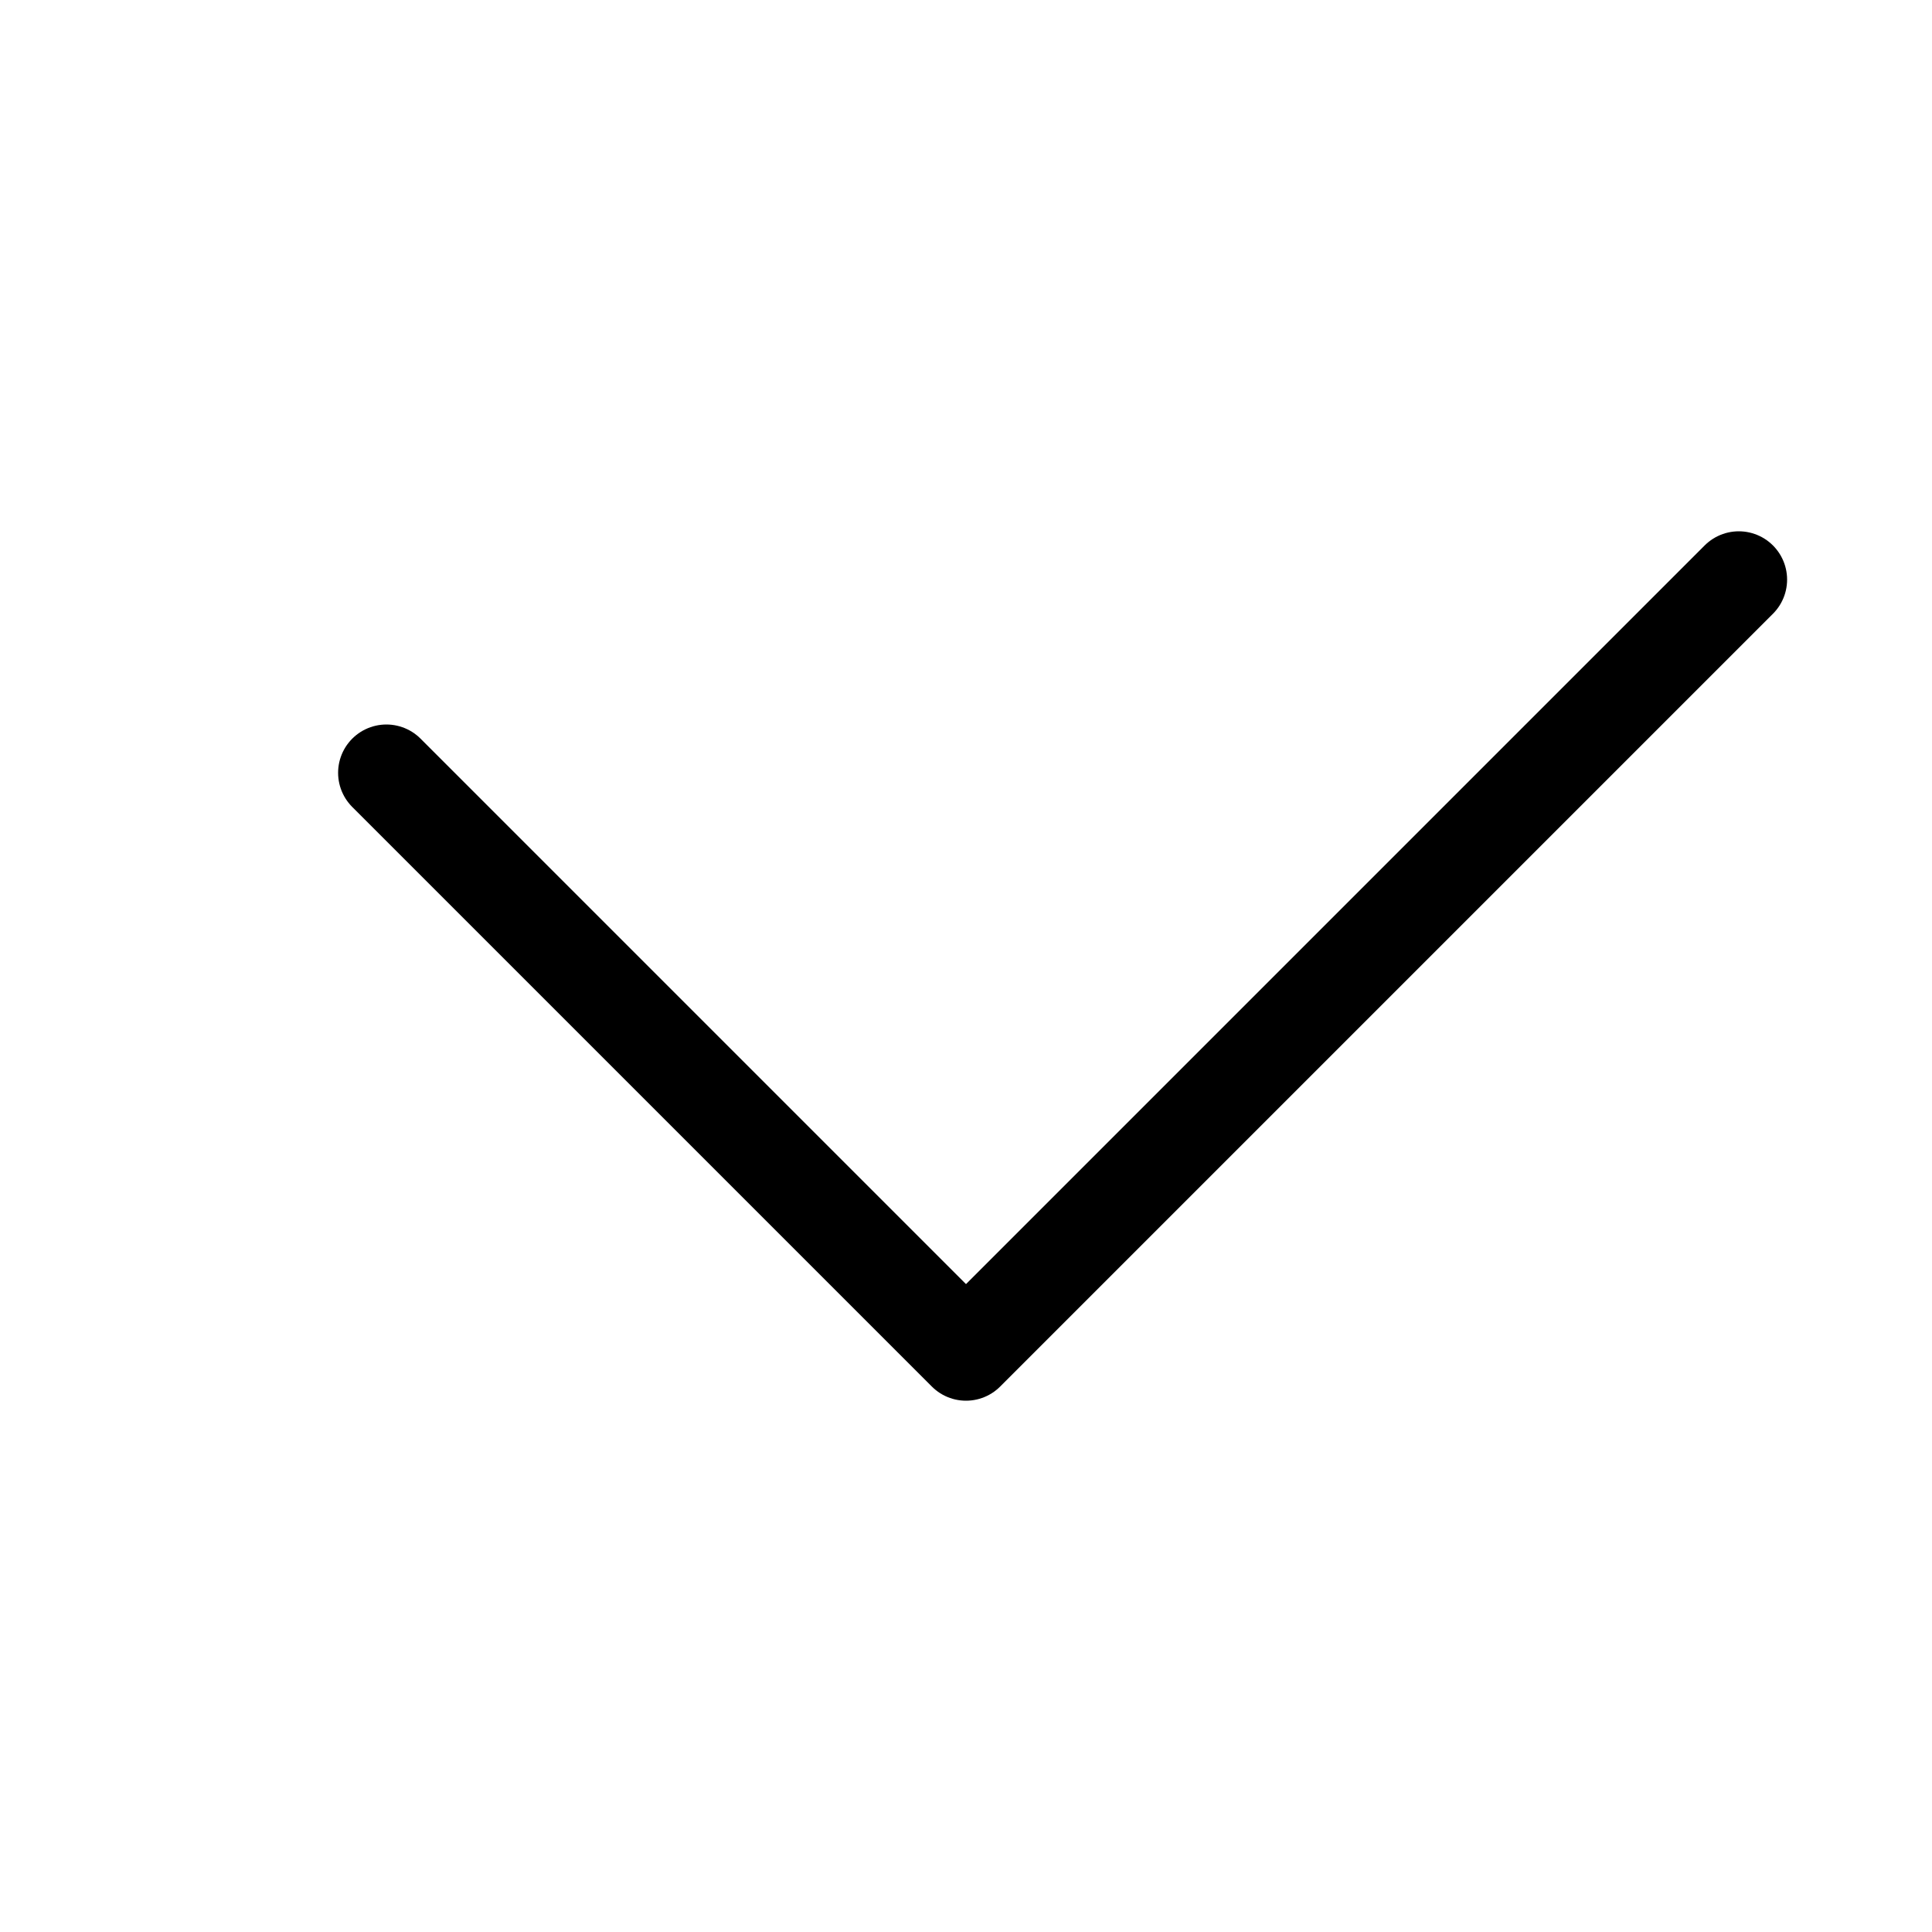
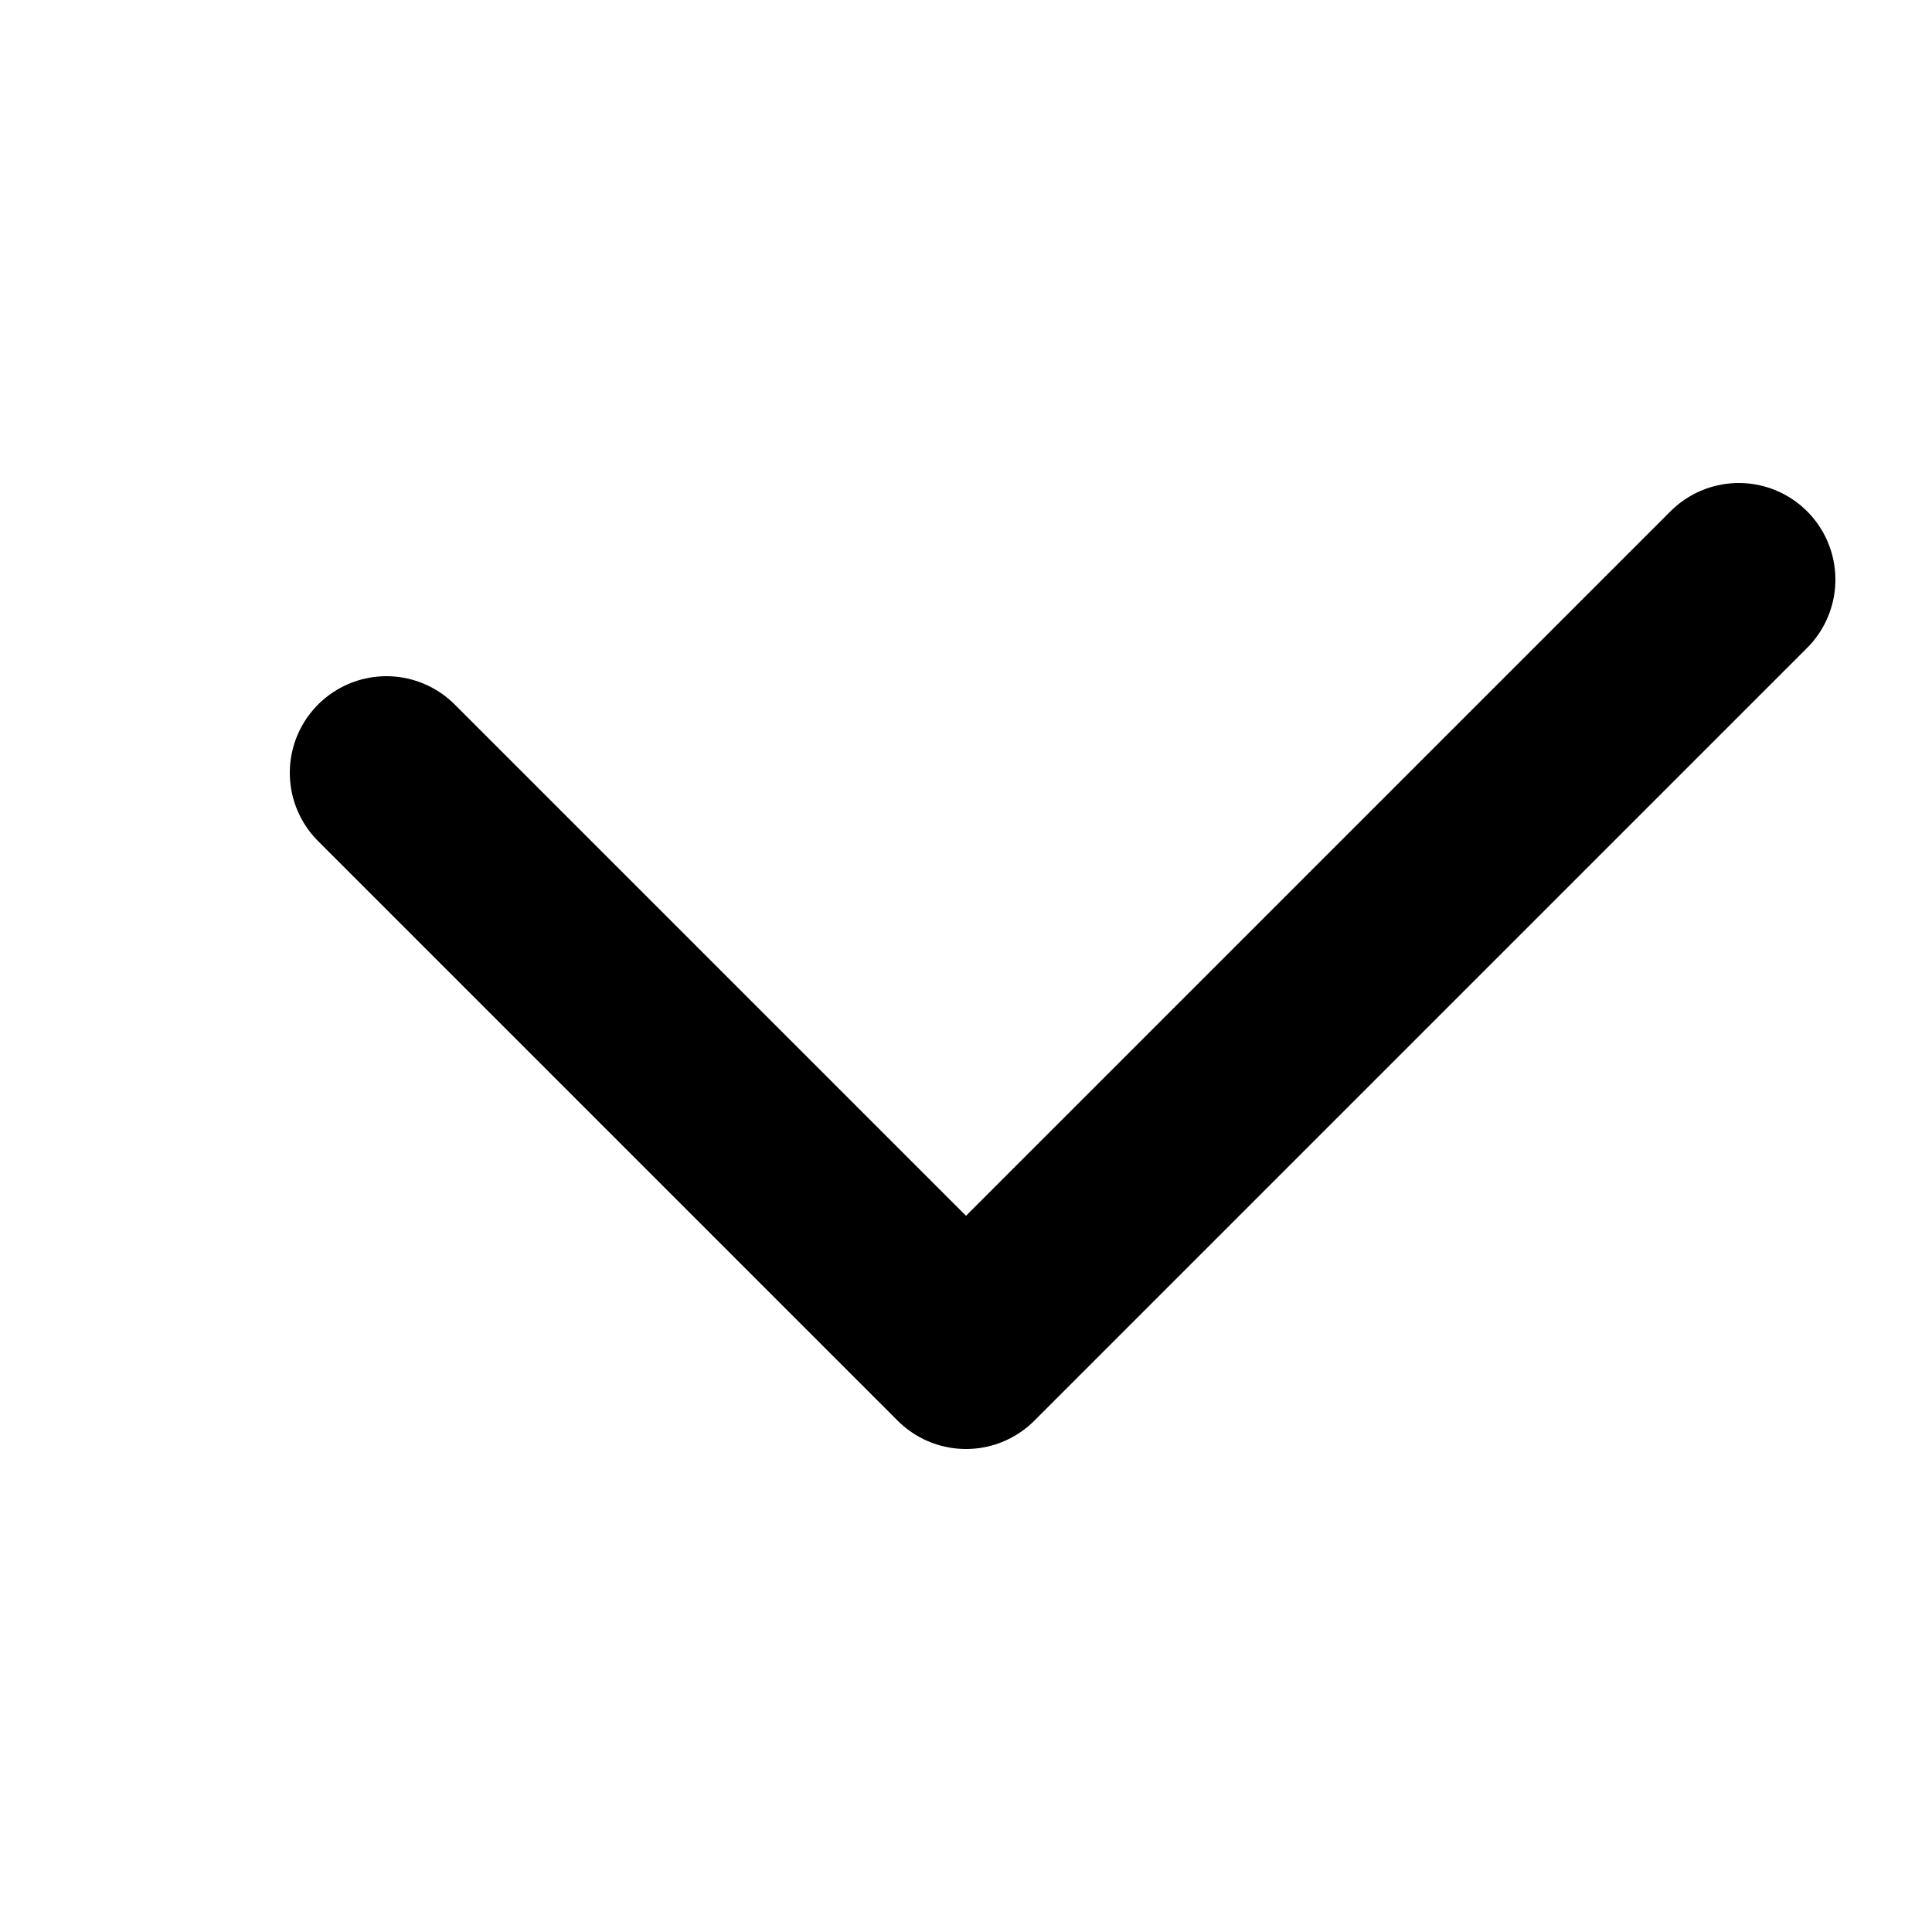
- <svg xmlns="http://www.w3.org/2000/svg" viewBox="0 0 100 100" width="100" height="100" fill="transparent" stroke="currentColor" stroke-width="5" stroke-linecap="round" stroke-linejoin="round">
+ <svg xmlns="http://www.w3.org/2000/svg" viewBox="0 0 100 100" width="100" height="100" fill="transparent" stroke="currentColor" stroke-width="10" stroke-linecap="round" stroke-linejoin="round">
  <polyline points="                   20 40                   50 70                   90 30                 " />
</svg>
